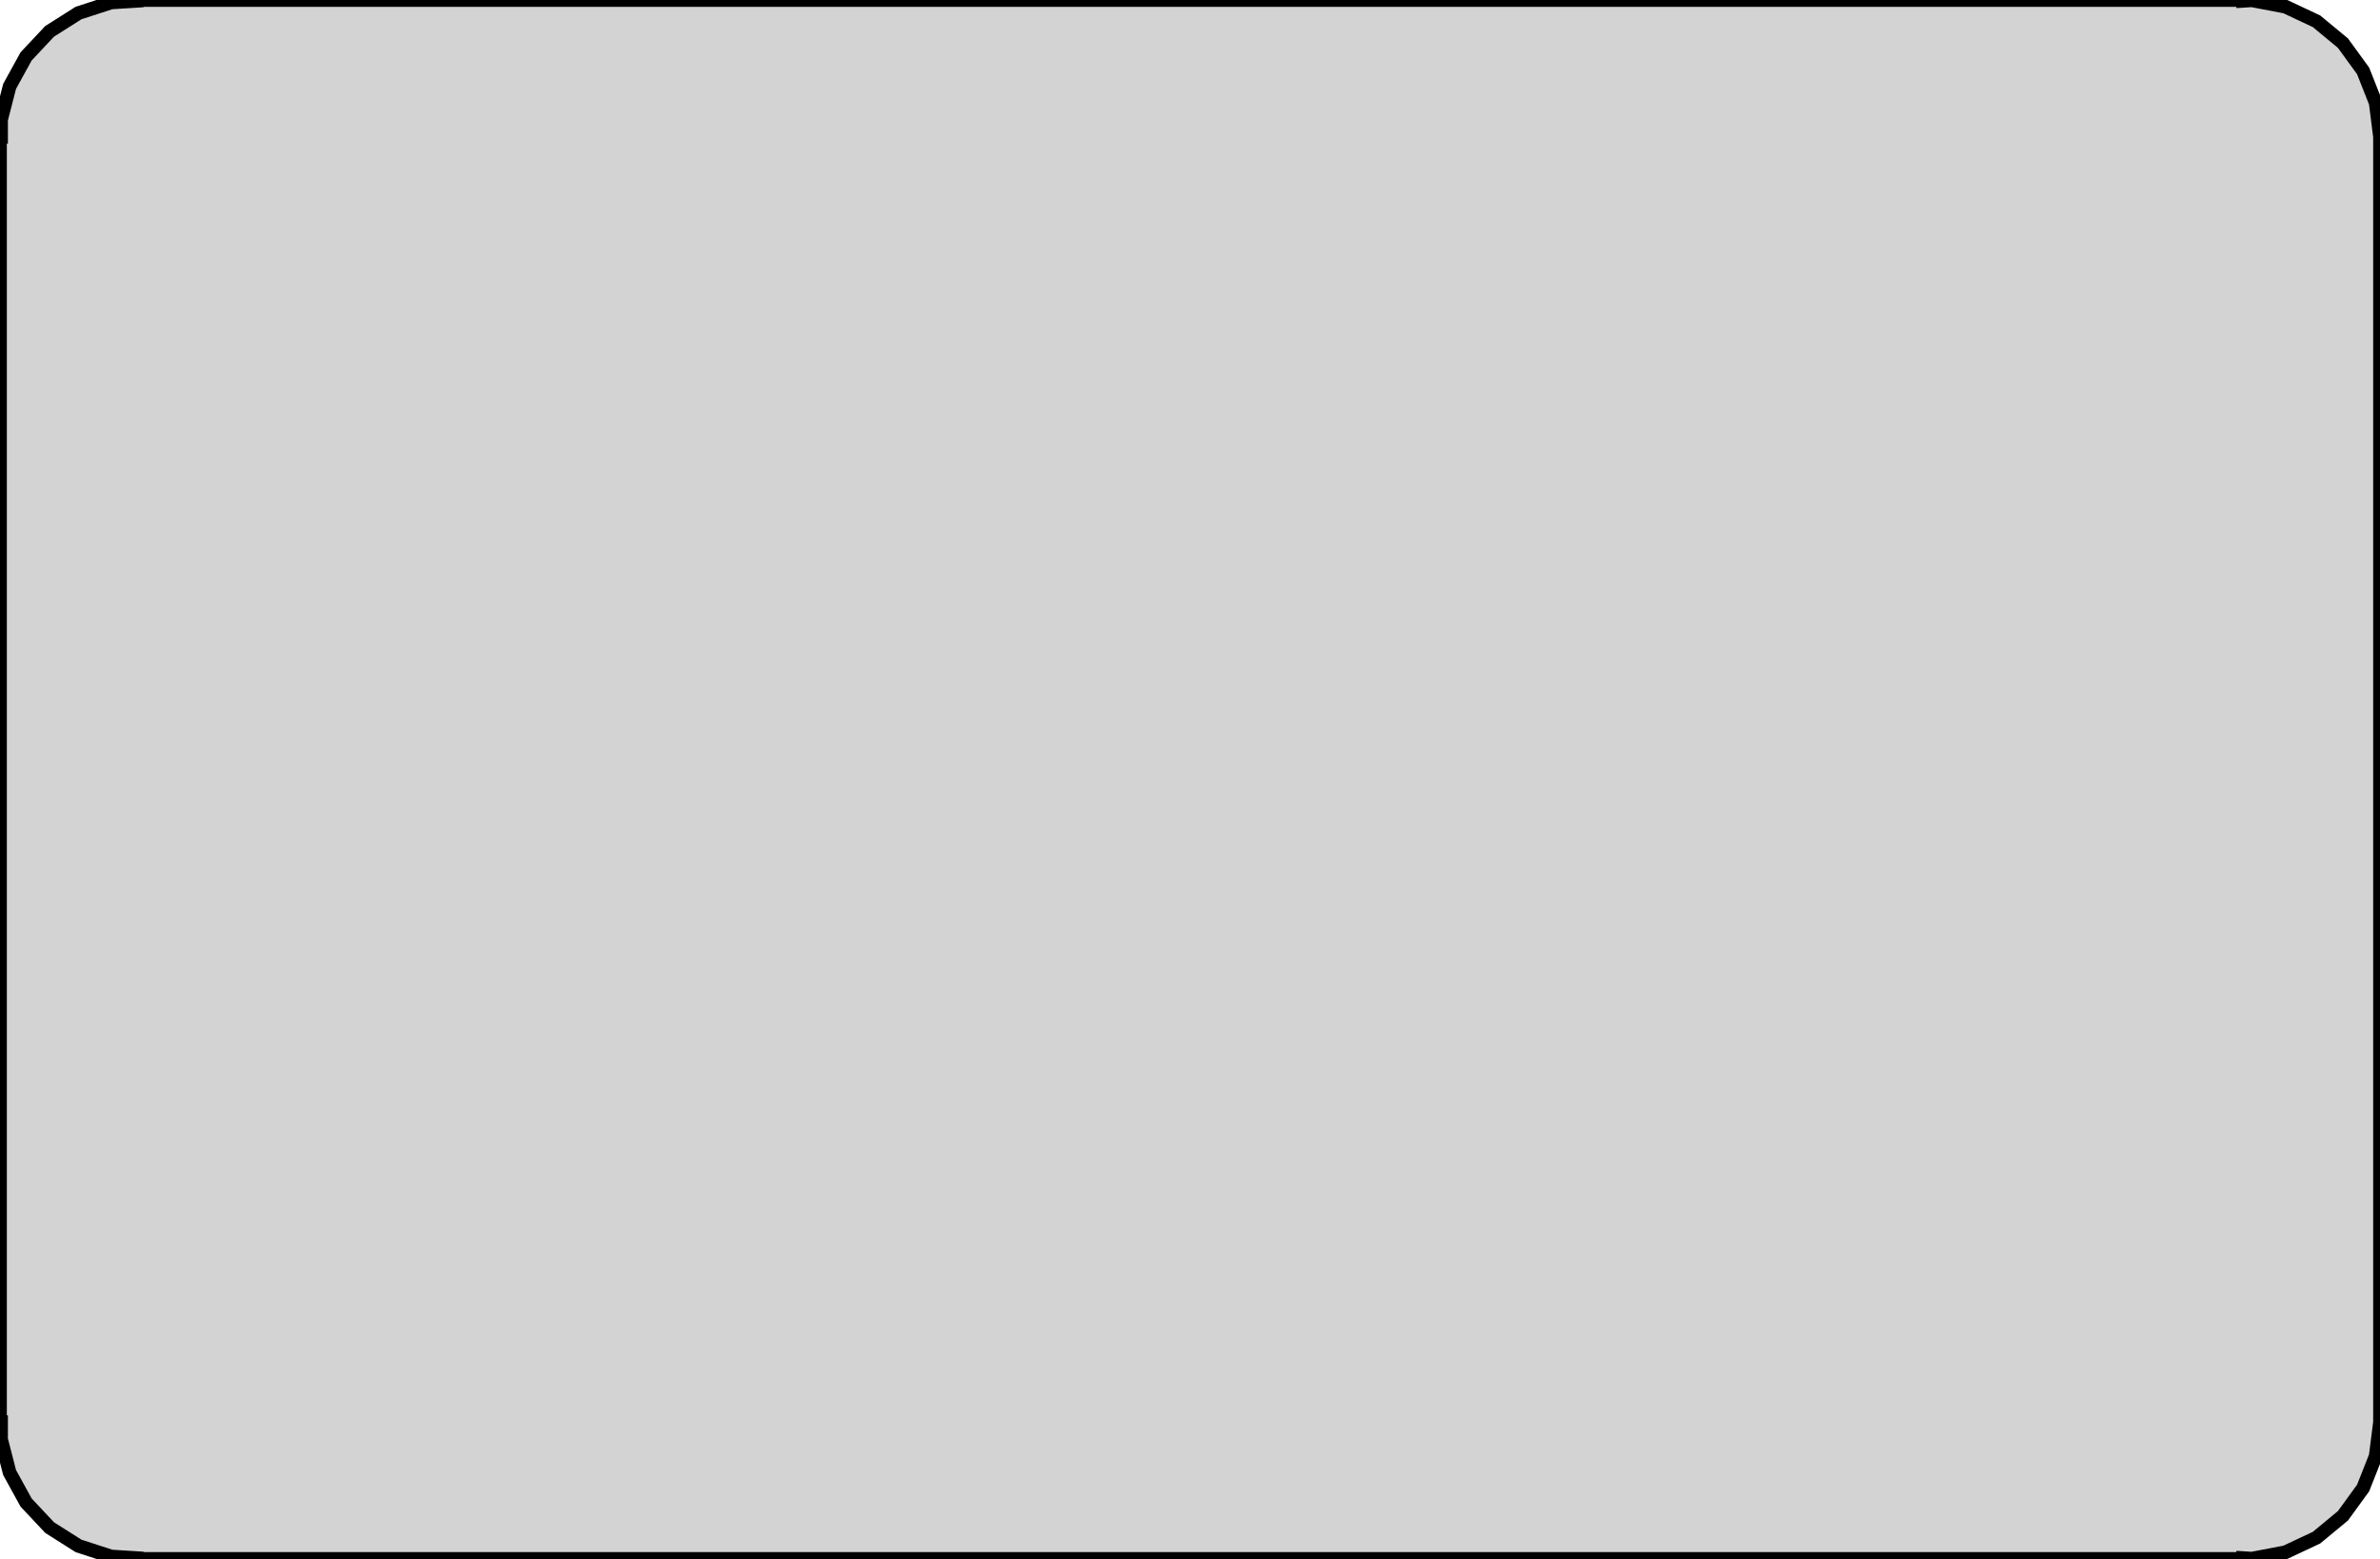
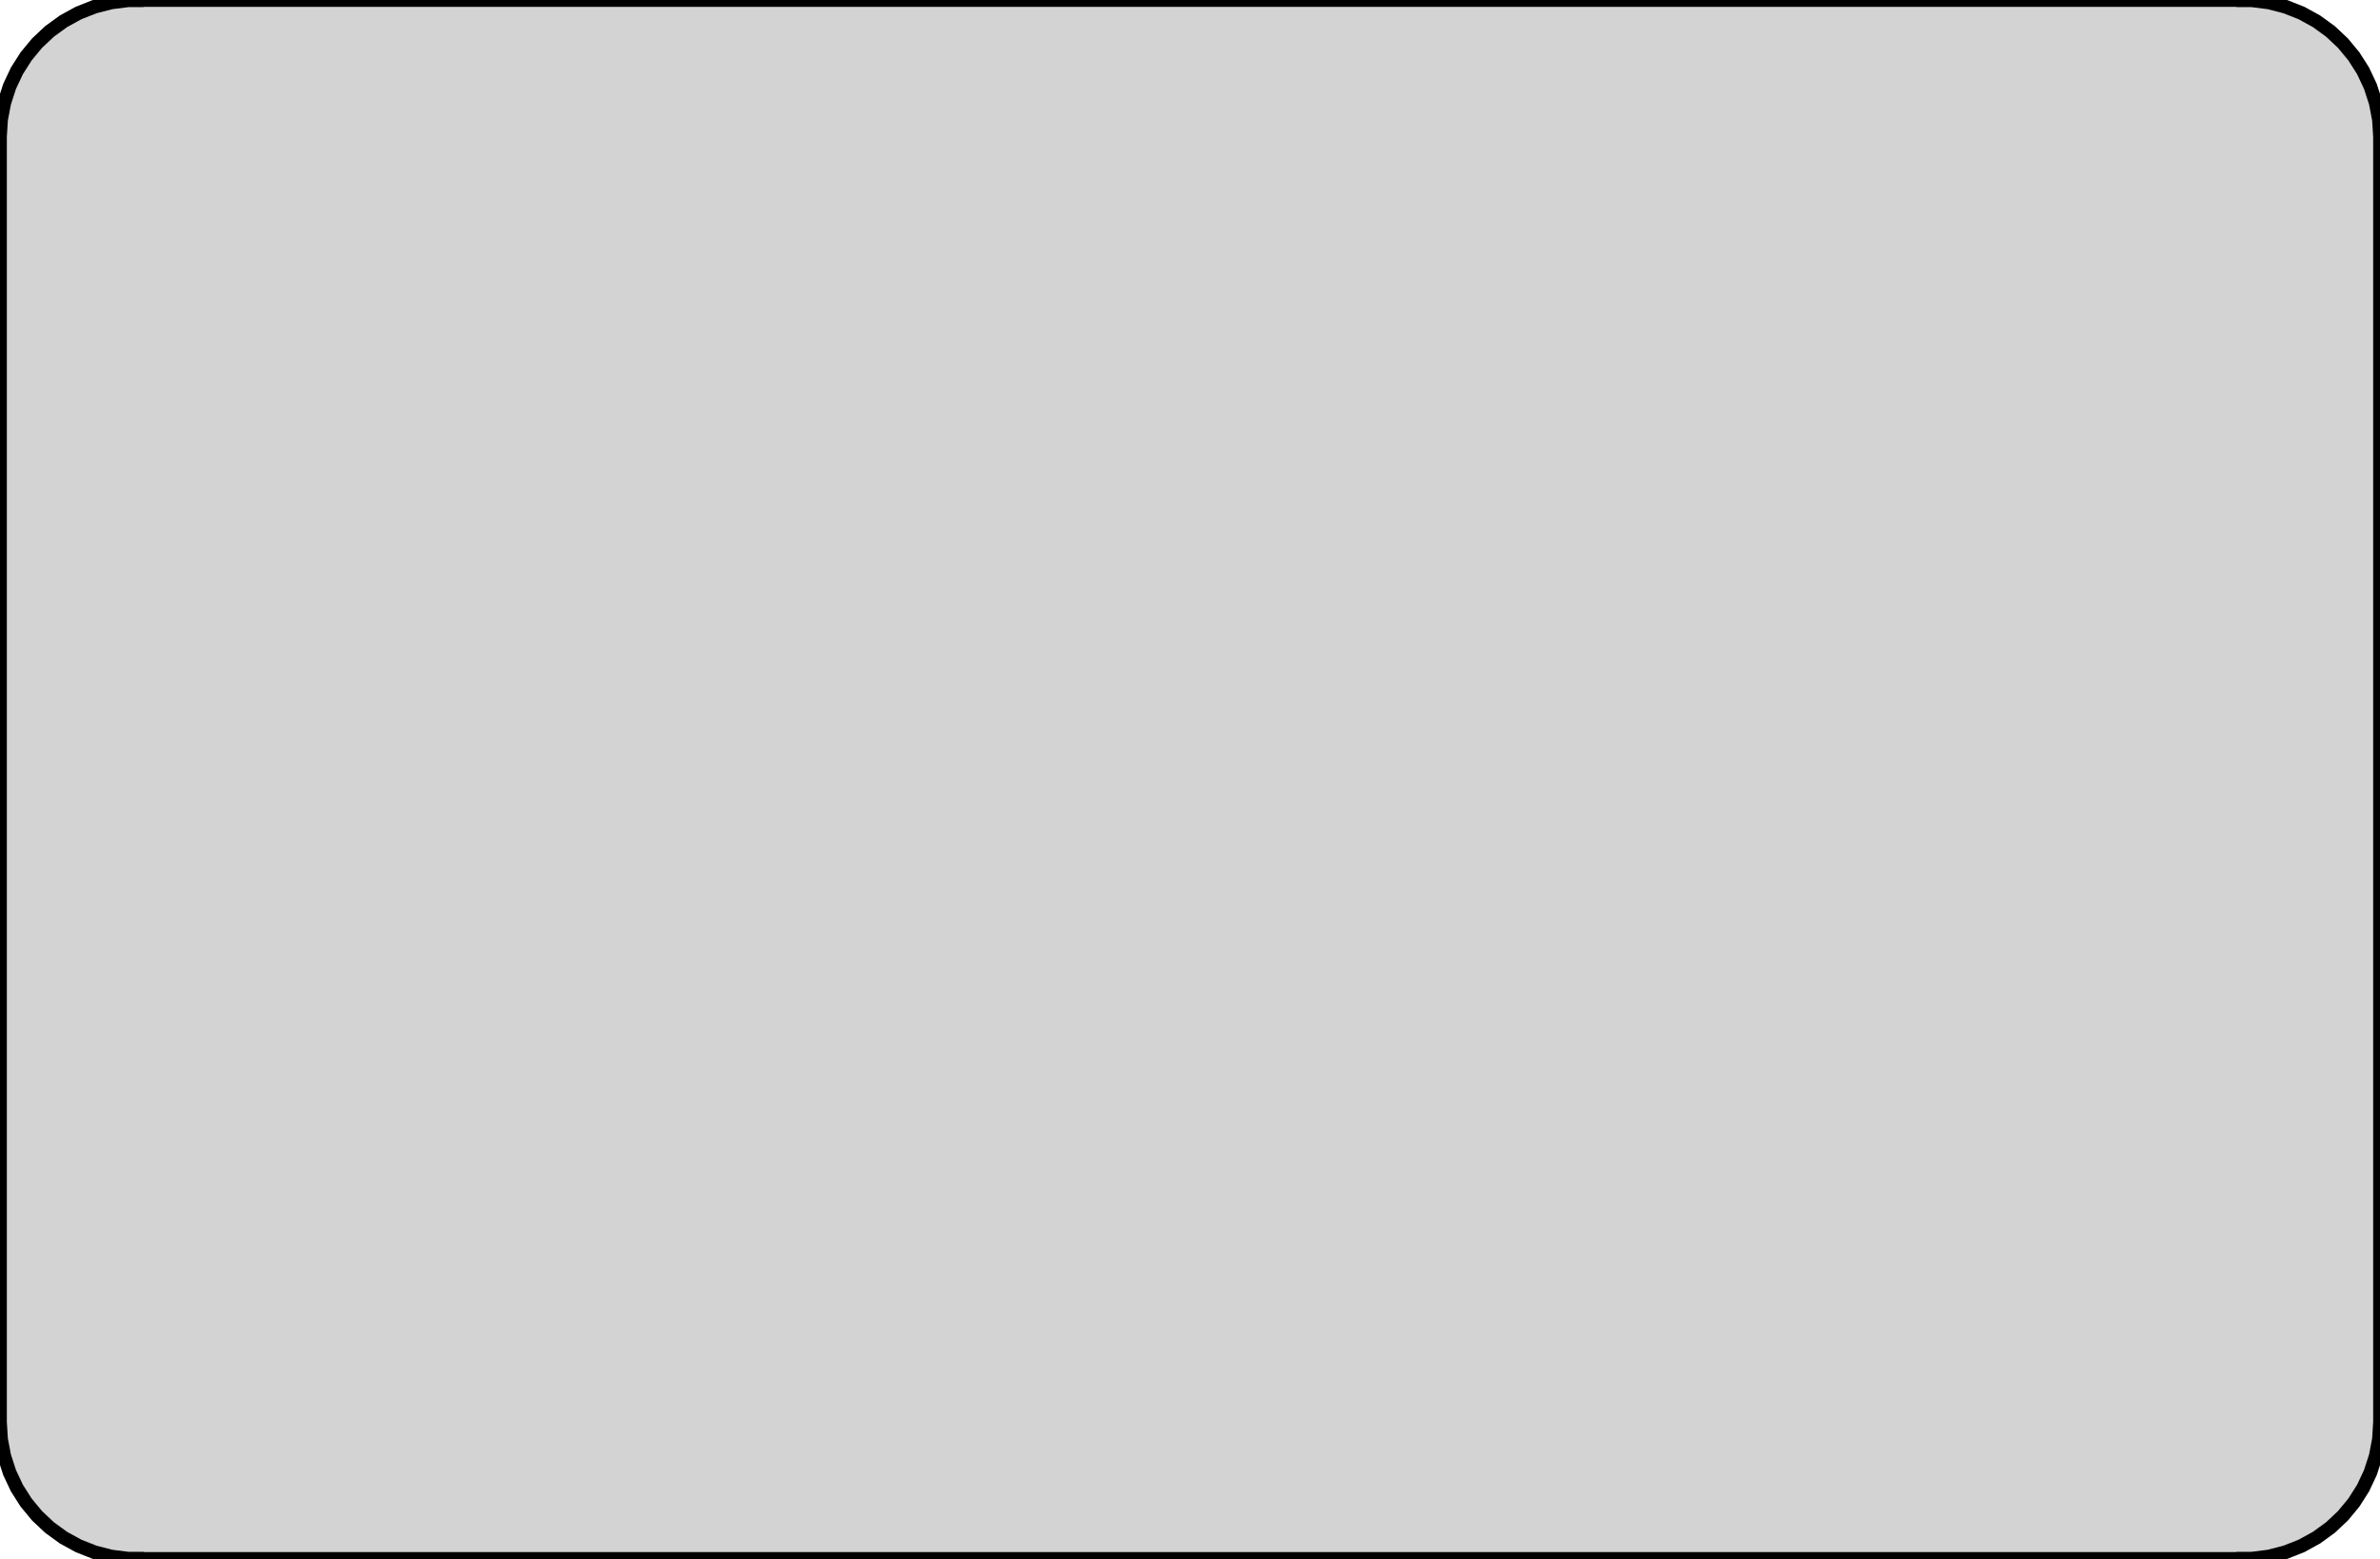
<svg xmlns="http://www.w3.org/2000/svg" width="87mm" height="57mm" viewBox="9 -66 87 57" version="1.1">
-   <path d=" M 91,-9.03 L 91.314,-9.01 L 92.545,-9.245 L 93.679,-9.778 L 94.645,-10.577 L 95.382,-11.591  L 95.843,-12.757 L 96,-14 L 96,-61 L 95.843,-62.243 L 95.382,-63.409 L 94.645,-64.423  L 93.679,-65.222 L 92.545,-65.755 L 91.314,-65.99 L 91,-65.97 L 91,-66 L 14,-66  L 14,-65.97 L 13.063,-65.911 L 11.871,-65.524 L 10.813,-64.853 L 9.955,-63.939 L 9.351,-62.841  L 9.039,-61.627 L 9.039,-61 L 9,-61 L 9,-14 L 9.039,-14 L 9.039,-13.373  L 9.351,-12.159 L 9.955,-11.061 L 10.813,-10.147 L 11.871,-9.476 L 13.063,-9.089 L 14,-9.03  L 14,-9 L 91,-9 z " stroke="black" fill="lightgray" stroke-width="0.5" />
+   <path d=" M 91,-9.01 L 91.314,-9.01 L 91.937,-9.089 L 92.545,-9.245 L 93.129,-9.476 L 93.679,-9.778  L 94.187,-10.147 L 94.645,-10.577 L 95.045,-11.061 L 95.382,-11.591 L 95.649,-12.159 L 95.843,-12.757  L 95.961,-13.373 L 96,-14 L 96,-61 L 95.961,-61.627 L 95.843,-62.243 L 95.649,-62.841  L 95.382,-63.409 L 95.045,-63.939 L 94.645,-64.423 L 94.187,-64.853 L 93.679,-65.222 L 93.129,-65.524  L 92.545,-65.755 L 91.937,-65.911 L 91.314,-65.99 L 91,-65.99 L 91,-66 L 14,-66  L 14,-65.99 L 13.686,-65.99 L 13.063,-65.911 L 12.455,-65.755 L 11.871,-65.524 L 11.321,-65.222  L 10.813,-64.853 L 10.355,-64.423 L 9.955,-63.939 L 9.618,-63.409 L 9.351,-62.841 L 9.157,-62.243  L 9.039,-61.627 L 9,-61 L 9,-14 L 9.039,-13.373 L 9.157,-12.757 L 9.351,-12.159  L 9.618,-11.591 L 9.955,-11.061 L 10.355,-10.577 L 10.813,-10.147 L 11.321,-9.778 L 11.871,-9.476  L 12.455,-9.245 L 13.063,-9.089 L 13.686,-9.01 L 14,-9.01 L 14,-9 L 91,-9  z " stroke="black" fill="lightgray" stroke-width="0.5" />
</svg>
